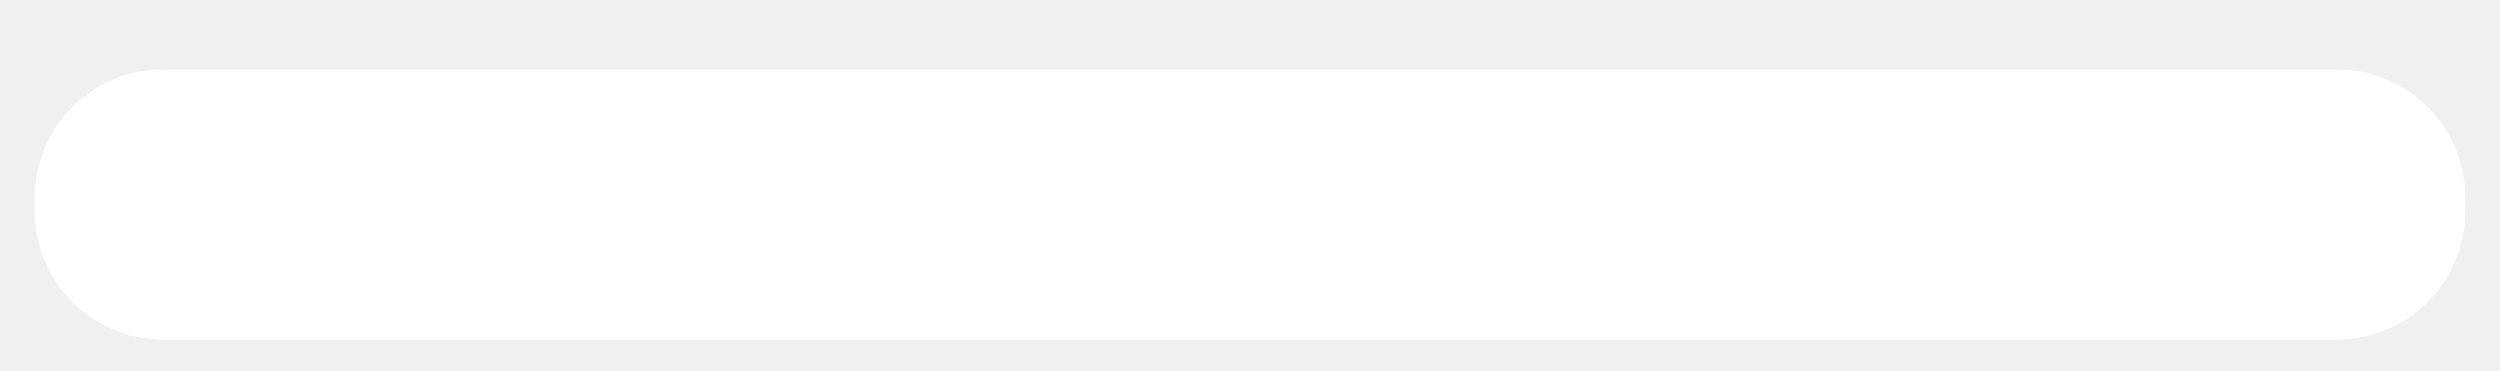
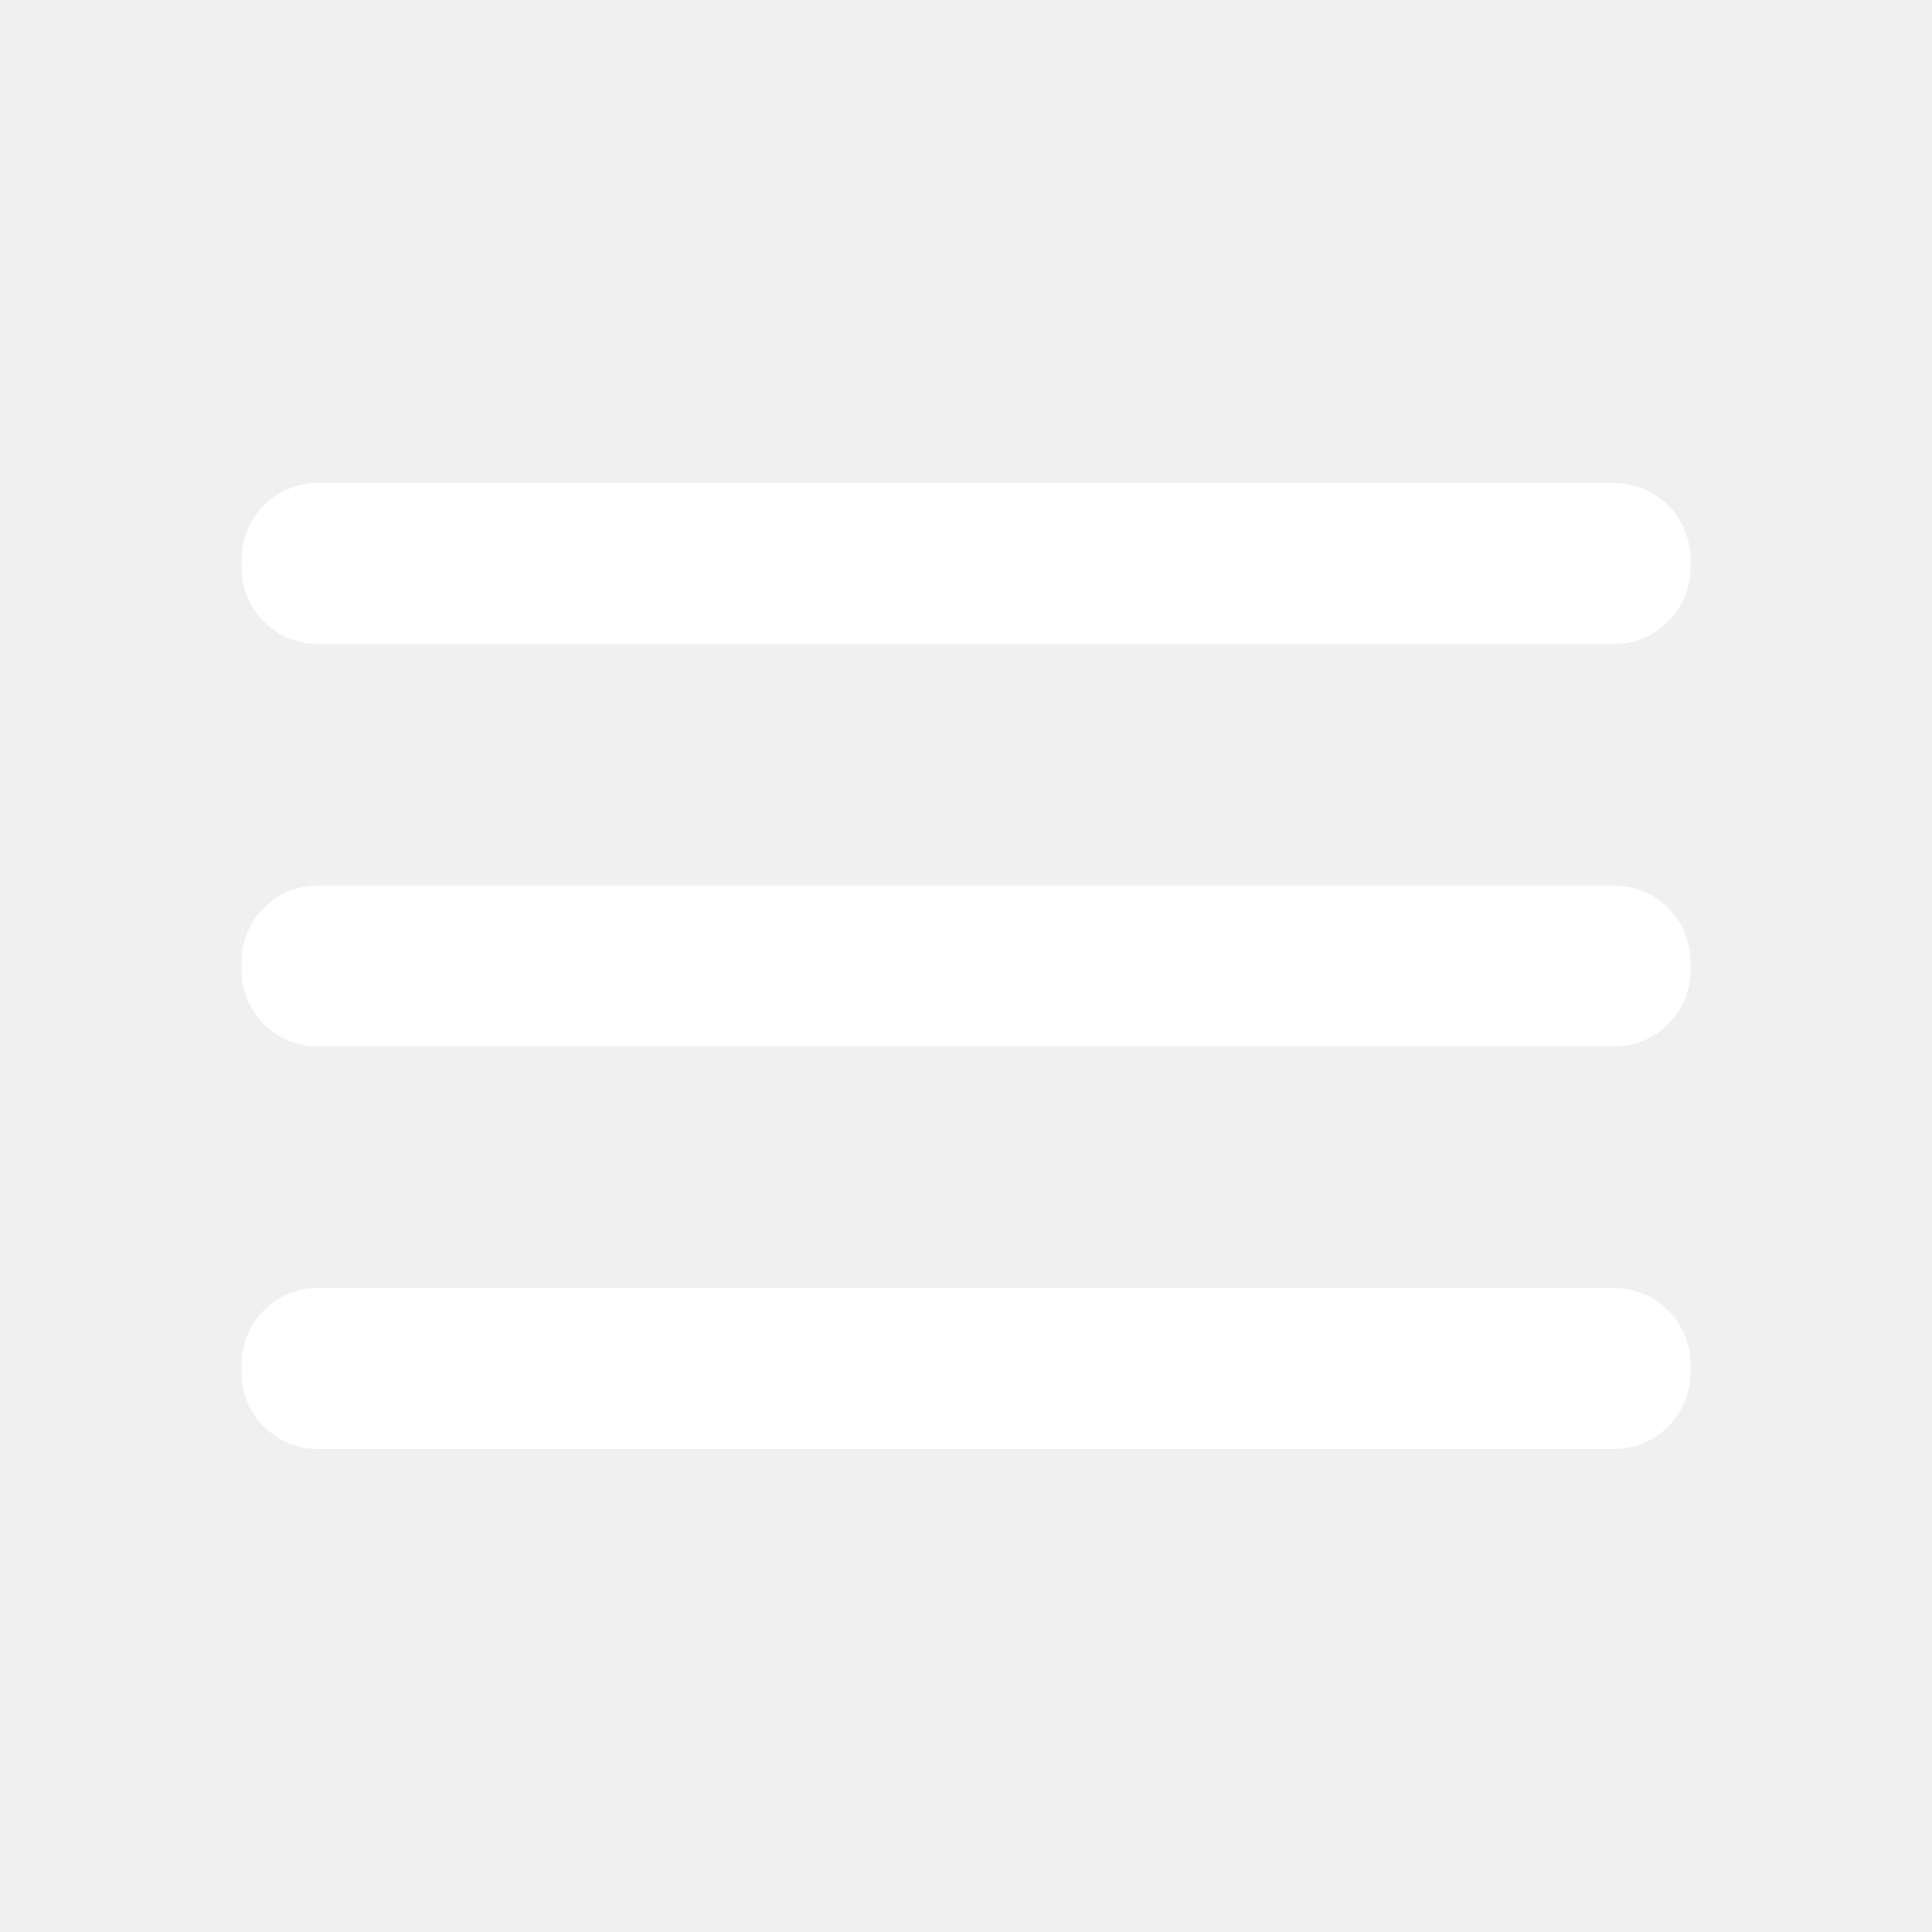
- <svg xmlns="http://www.w3.org/2000/svg" width="27" height="4" viewBox="0 0 27 4" fill="none">
-   <path d="M25.24 0.75H1.76C0.995 0.75 0.375 1.37 0.375 2.135V2.281C0.375 3.046 0.995 3.667 1.76 3.667H25.24C26.005 3.667 26.625 3.046 26.625 2.281V2.135C26.625 1.37 26.005 0.75 25.24 0.75Z" fill="white" />
+ <svg xmlns="http://www.w3.org/2000/svg" width="35" height="35" viewBox="0 0 35 35" fill="none">
+   <path d="M29.24 16.042H5.76C4.995 16.042 4.375 16.662 4.375 17.427V17.573C4.375 18.338 4.995 18.958 5.76 18.958H29.24C30.005 18.958 30.625 18.338 30.625 17.573V17.427C30.625 16.662 30.005 16.042 29.24 16.042Z" fill="white" />
+   <path d="M29.24 23.333H5.76C4.995 23.333 4.375 23.954 4.375 24.719V24.865C4.375 25.63 4.995 26.25 5.76 26.25H29.24C30.005 26.25 30.625 25.63 30.625 24.865V24.719C30.625 23.954 30.005 23.333 29.24 23.333Z" fill="white" />
+   <path d="M29.24 8.75H5.76C4.995 8.75 4.375 9.37 4.375 10.135V10.281C4.375 11.046 4.995 11.667 5.76 11.667H29.24C30.005 11.667 30.625 11.046 30.625 10.281V10.135C30.625 9.37 30.005 8.75 29.24 8.75Z" fill="white" />
</svg>
